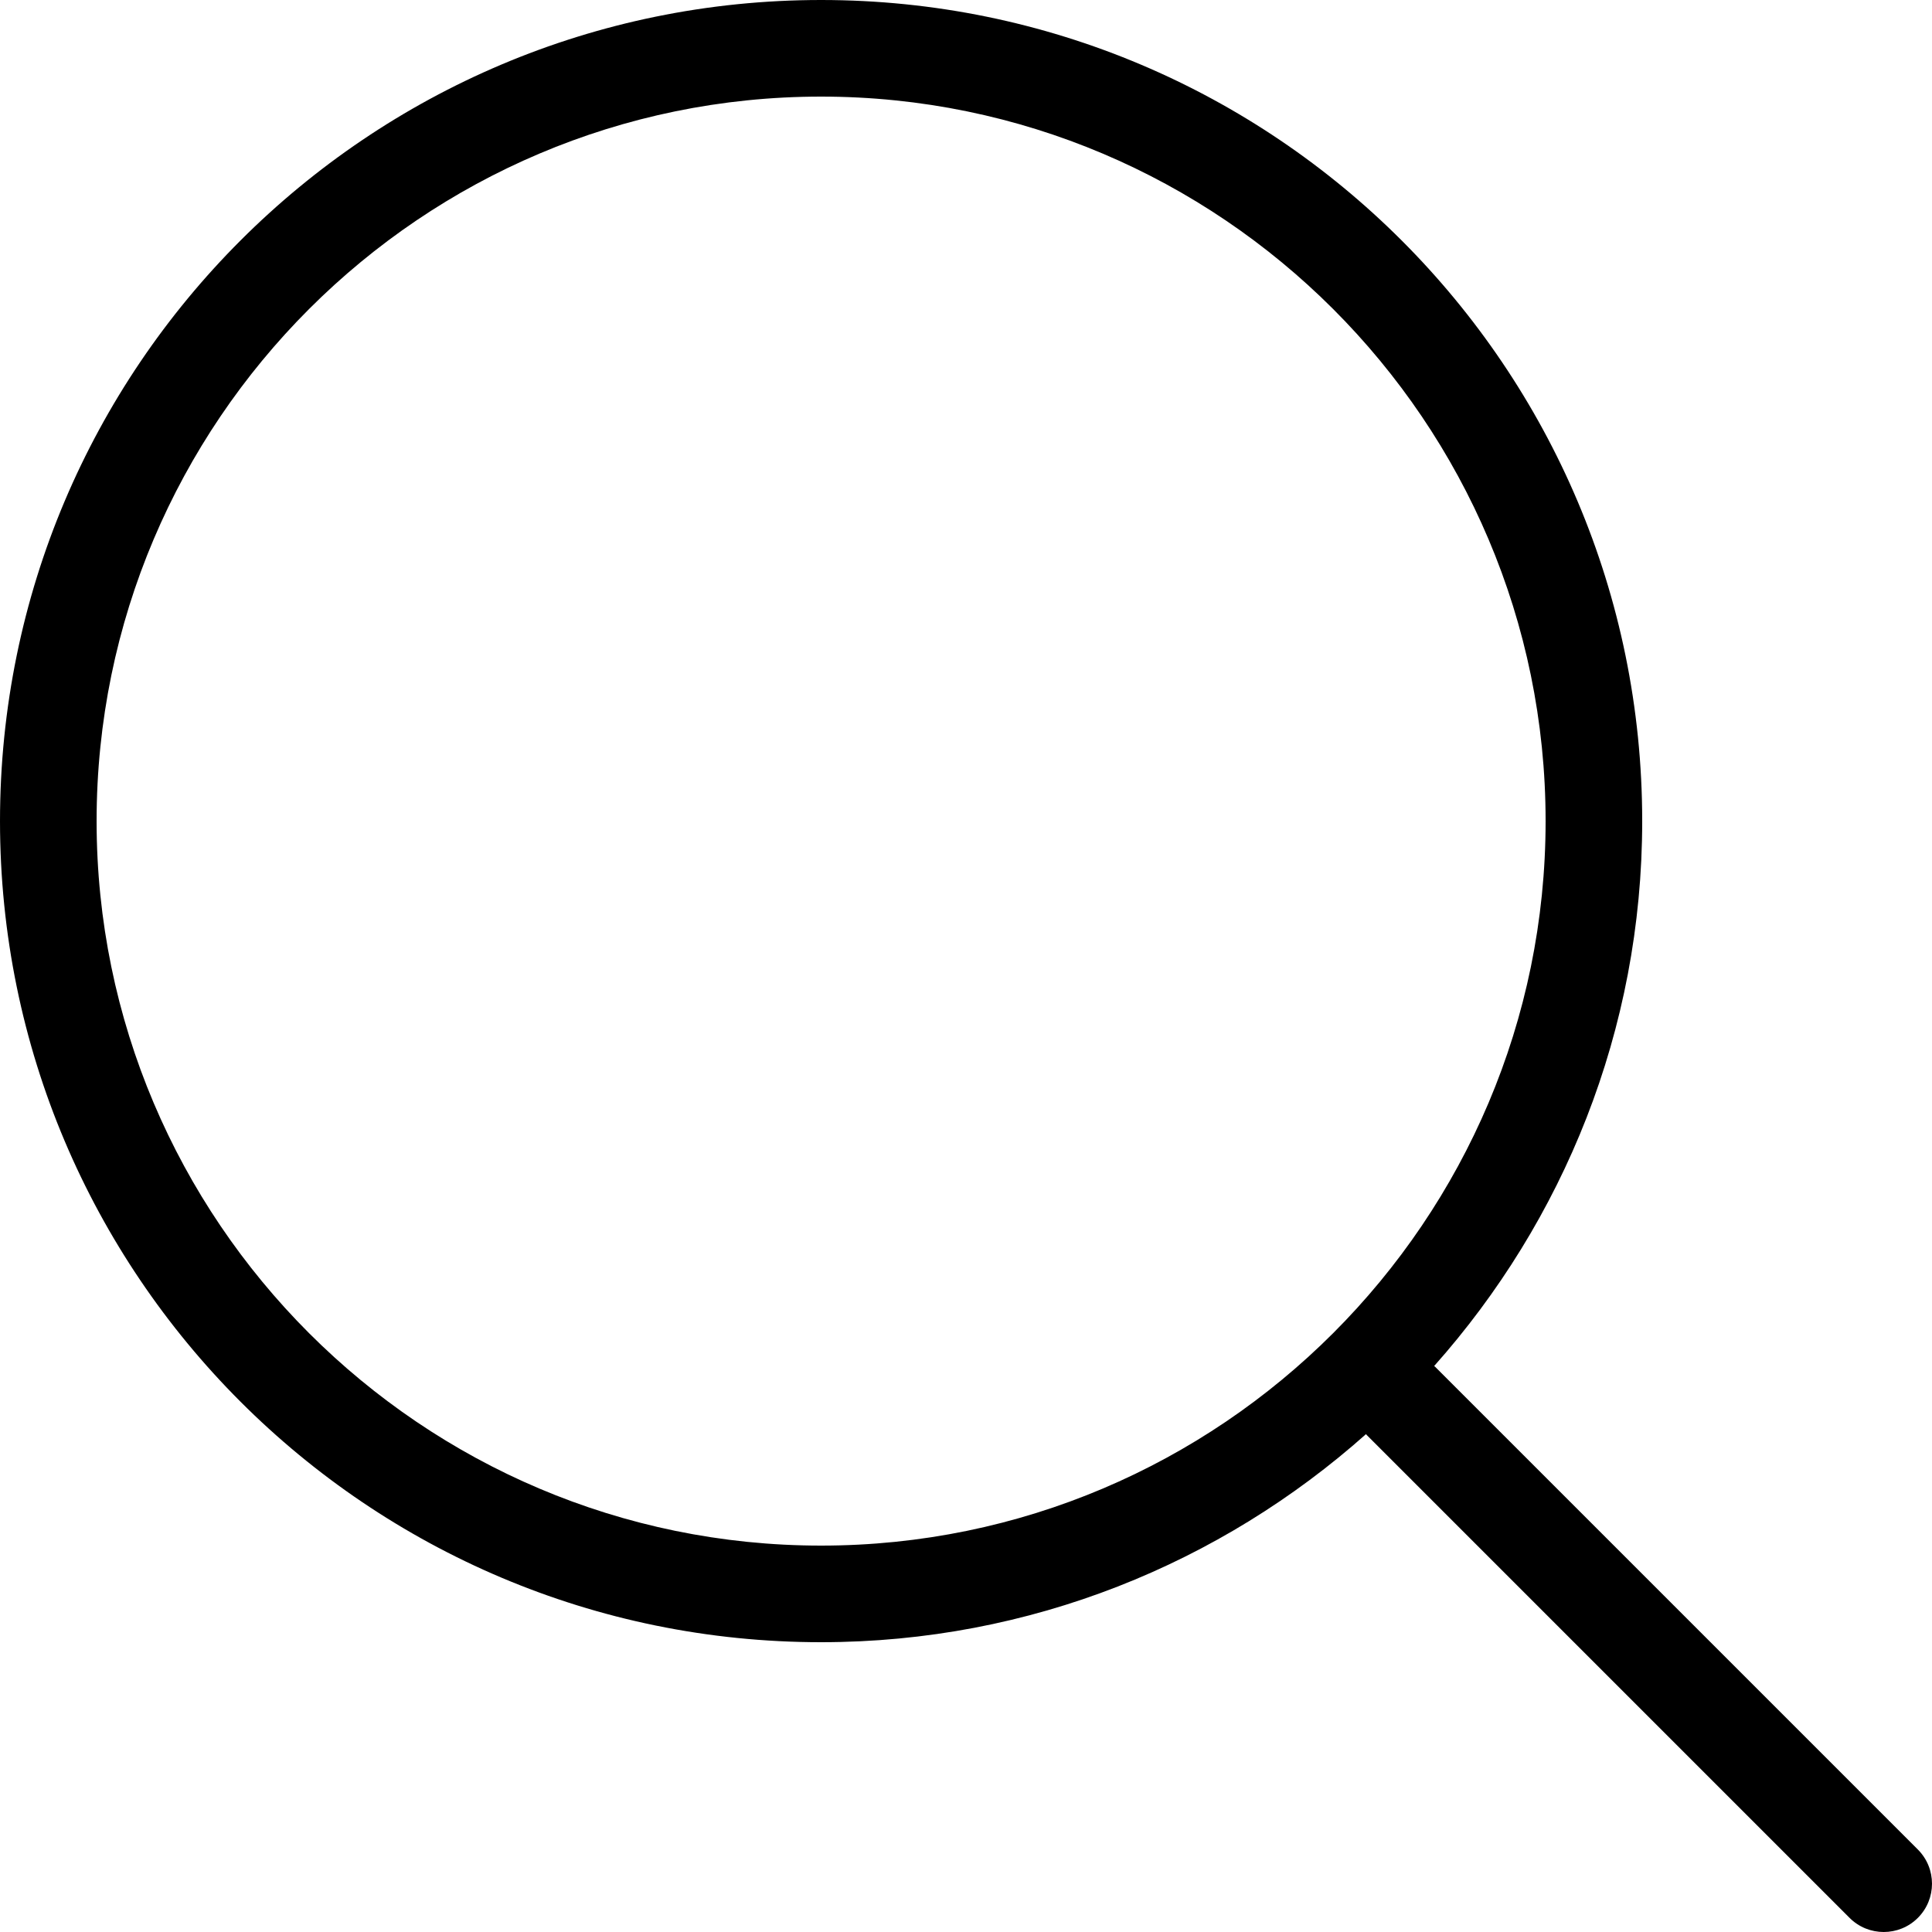
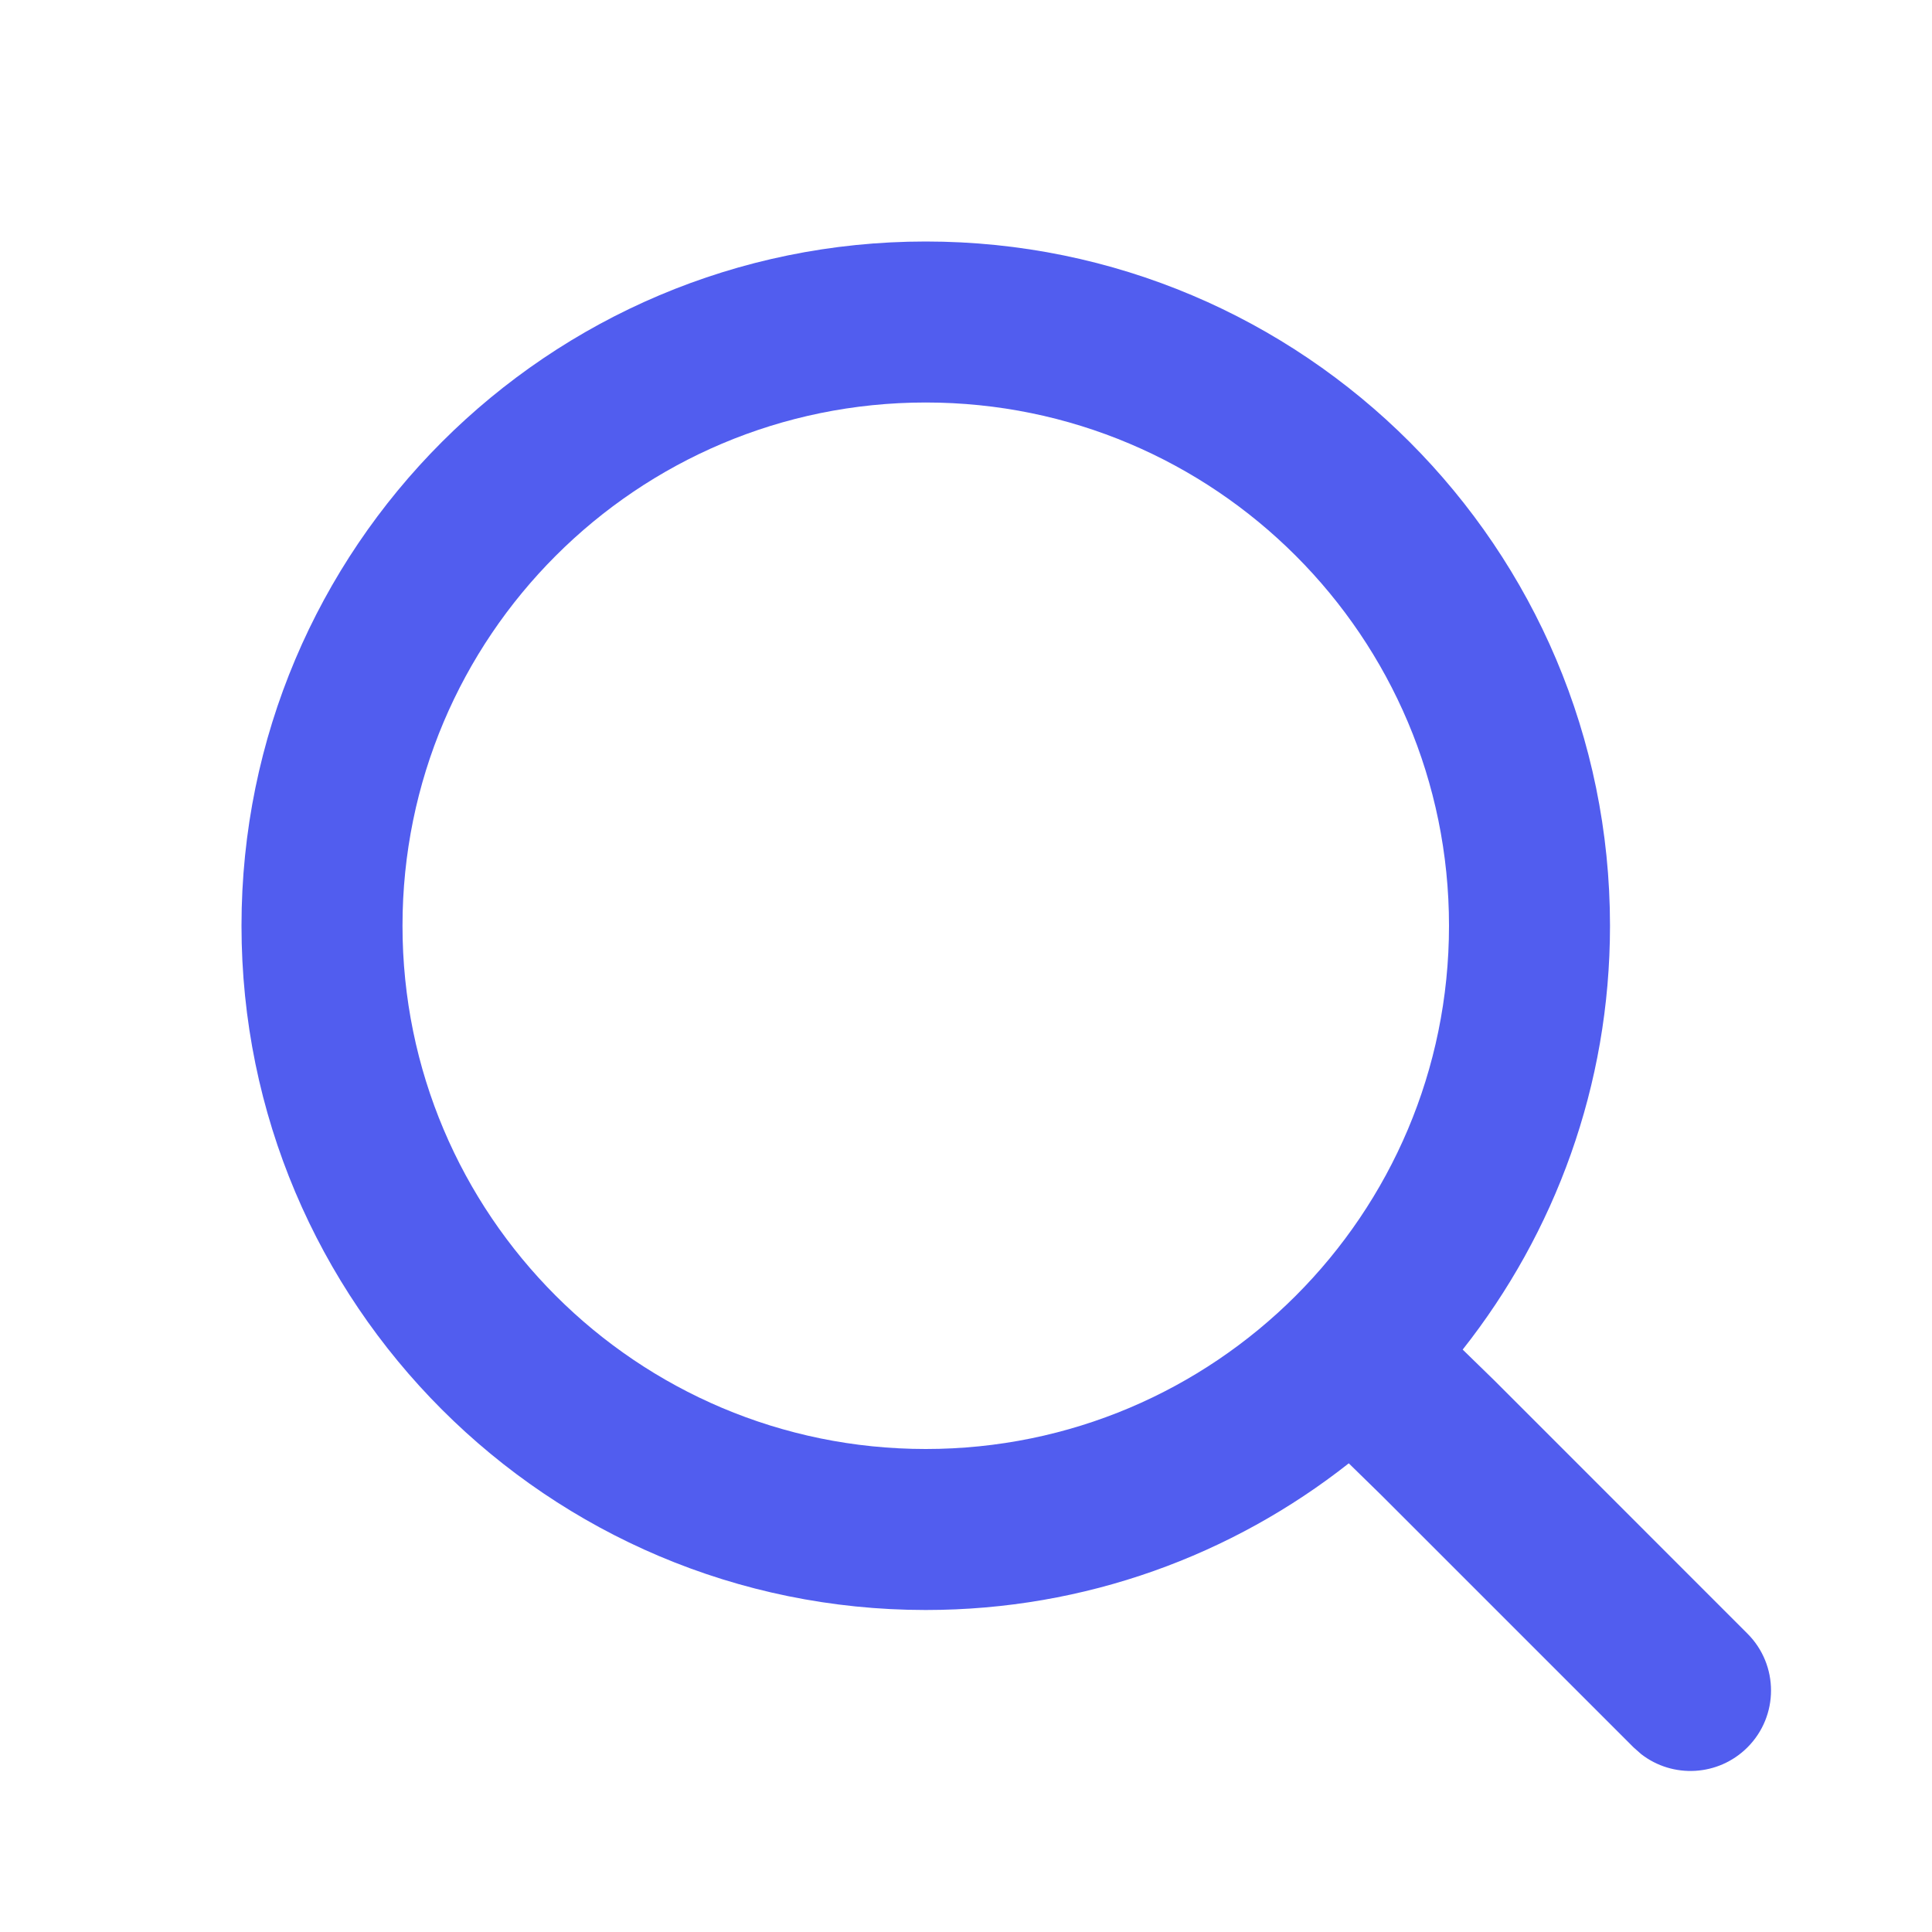
- <svg xmlns="http://www.w3.org/2000/svg" fill="#000000" height="800px" width="800px" version="1.1" id="Layer_1" viewBox="0 0 512 512" xml:space="preserve">
-   <g>
-     <g>
-       <path d="M508.255,490.146l-128-128c-0.06-0.06-0.137-0.077-0.196-0.128c34.193-38.434,55.142-88.917,55.142-144.418    c0-120.175-97.425-217.6-217.6-217.6S0.001,97.425,0.001,217.6s97.425,217.6,217.6,217.6c55.501,0,105.975-20.949,144.418-55.151    c0.06,0.06,0.077,0.137,0.128,0.196l128,128c2.5,2.509,5.777,3.755,9.054,3.755s6.554-1.246,9.054-3.746    C513.247,503.253,513.247,495.147,508.255,490.146z M217.601,409.6c-105.865,0-192-86.135-192-192s86.135-192,192-192    s192,86.135,192,192S323.466,409.6,217.601,409.6z" />
-     </g>
-   </g>
+ <svg xmlns="http://www.w3.org/2000/svg" width="24" height="24" viewBox="0 0 24 24" fill="none">
+   <path d="M11.5 3C16.194 3 20 6.806 20 11.5C20 13.489 19.314 15.317 18.17 16.765L18.566 17.151L21.707 20.293C22.098 20.683 22.098 21.317 21.707 21.707C21.346 22.067 20.779 22.095 20.387 21.79L20.293 21.707L17.16 18.574L16.755 18.178C15.308 19.318 13.485 20 11.5 20C6.806 20 3 16.194 3 11.5C3 6.806 6.806 3 11.5 3ZM11.5 5C7.91 5 5 7.91 5 11.5C5 15.09 7.91 18 11.5 18C15.09 18 18 15.09 18 11.5C18 7.91 15.09 5 11.5 5Z" fill="#515DEF" />
</svg>
